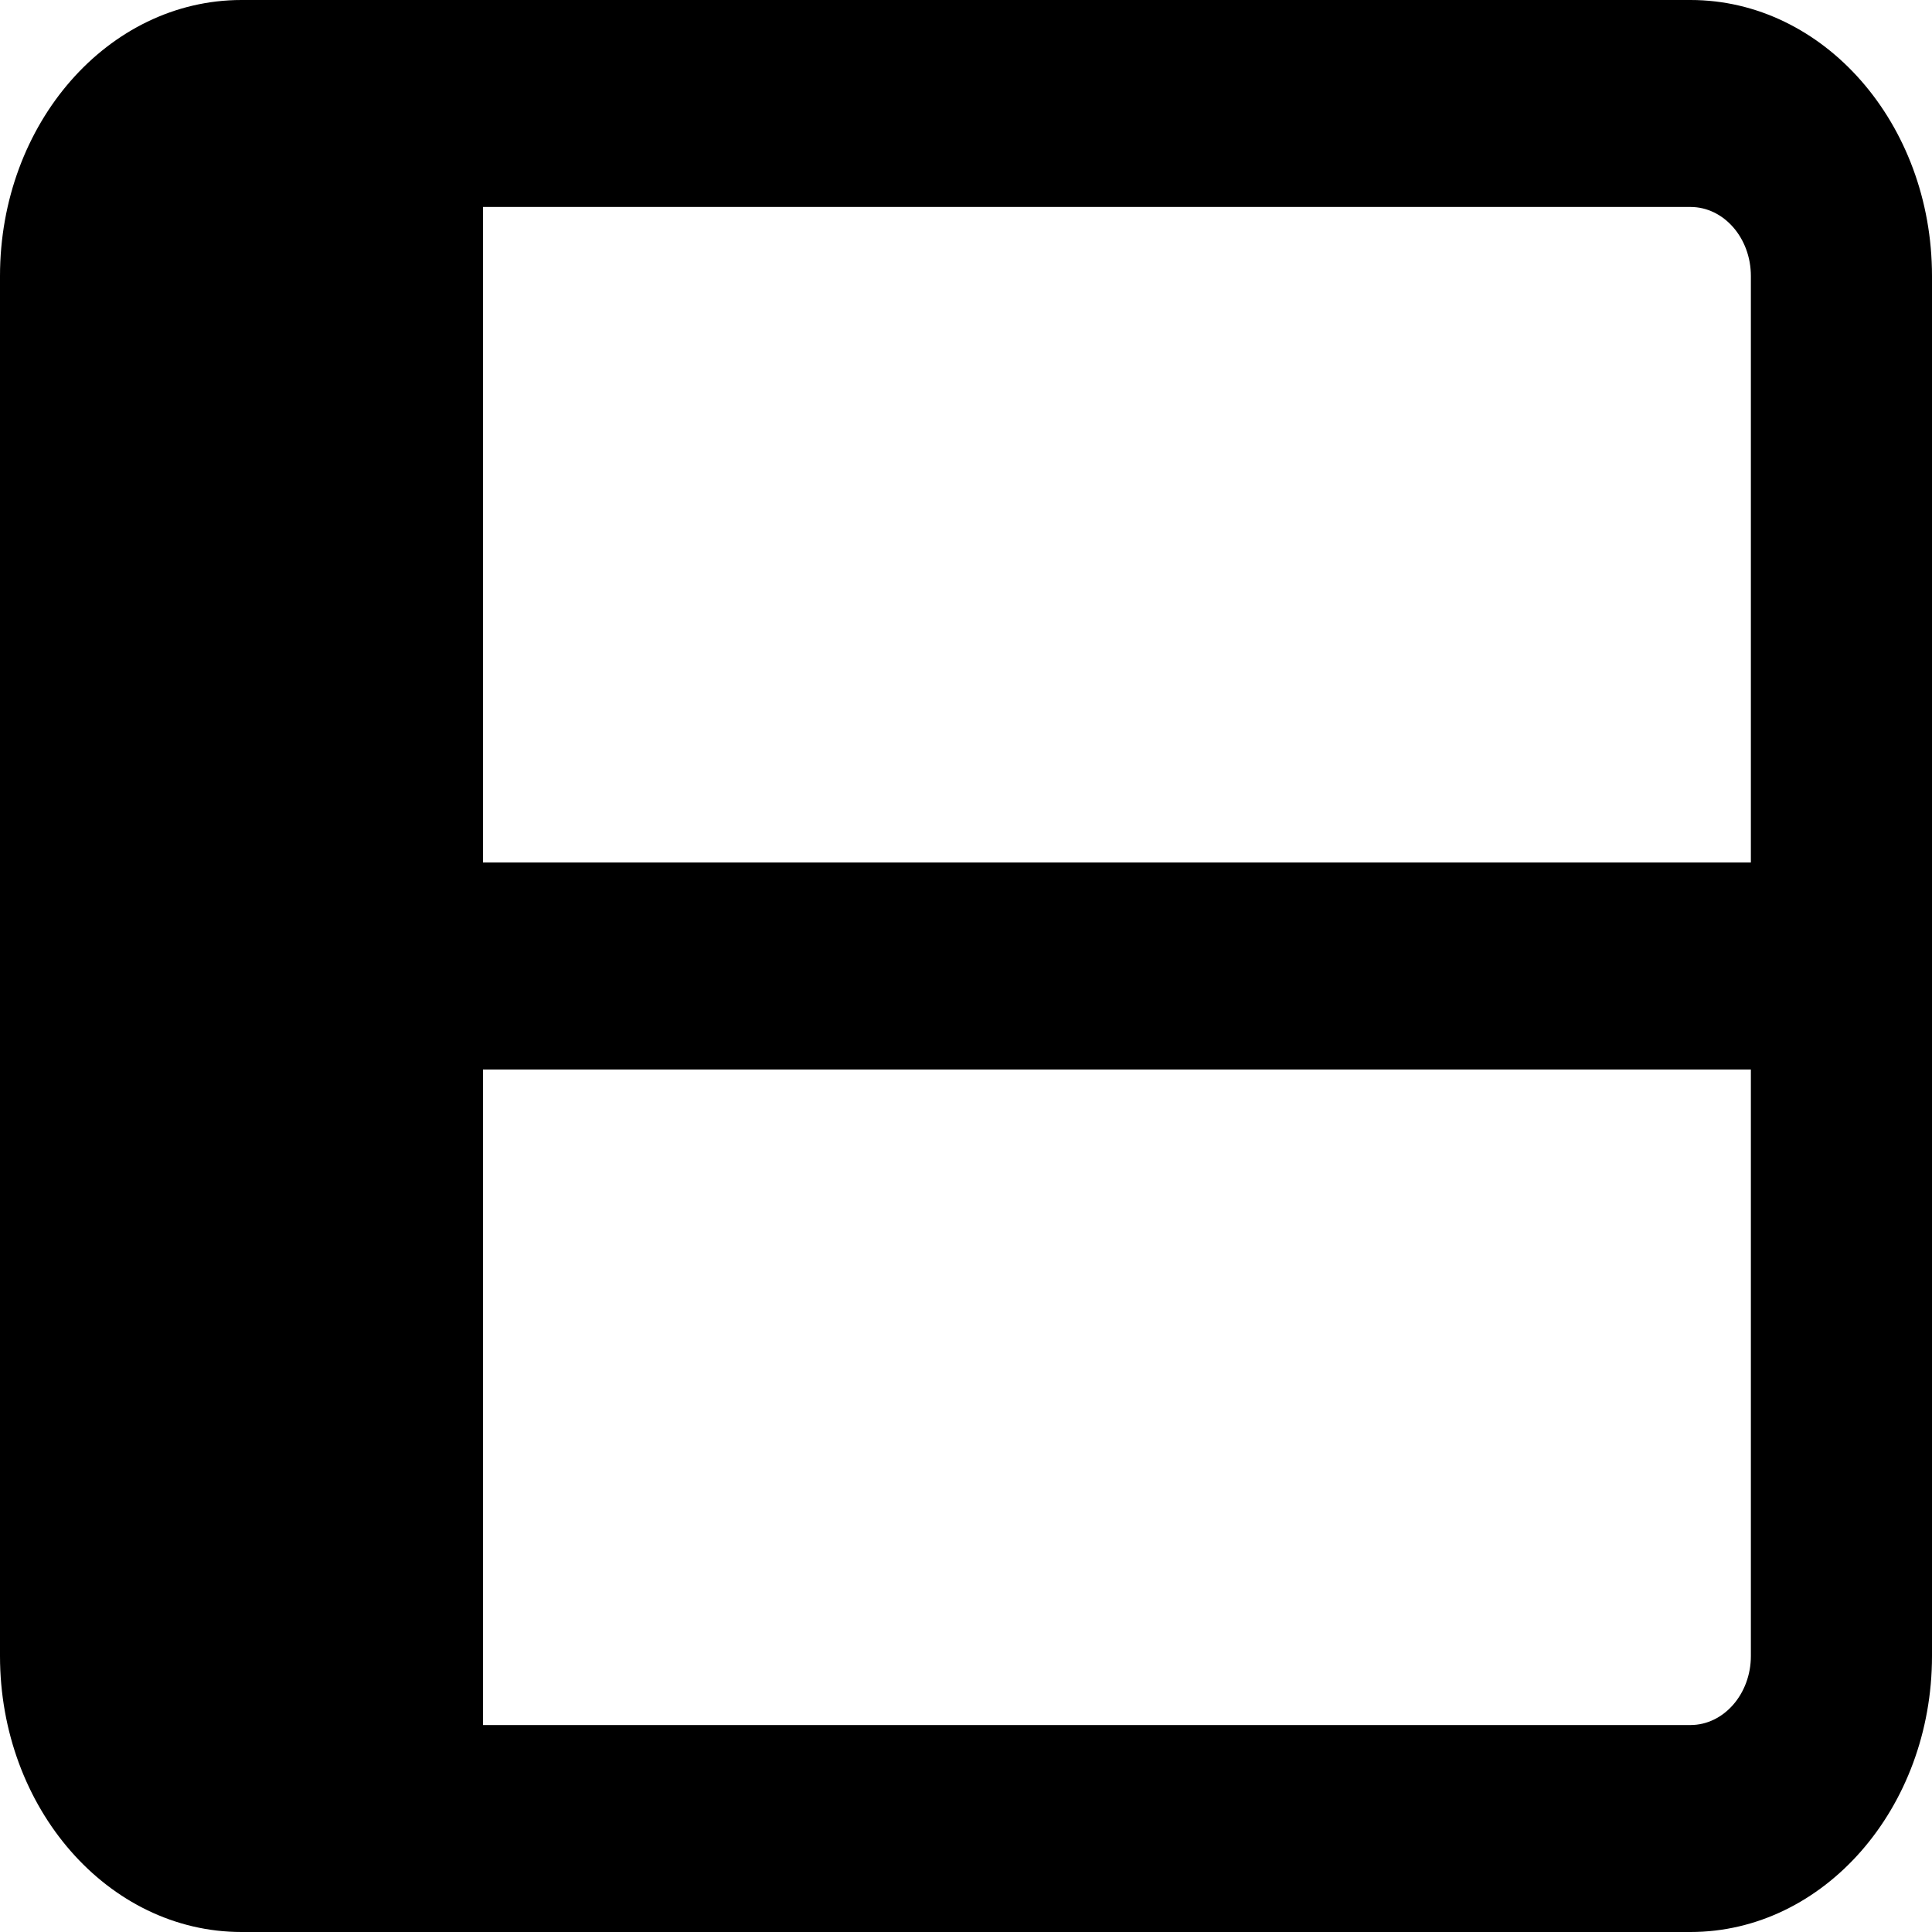
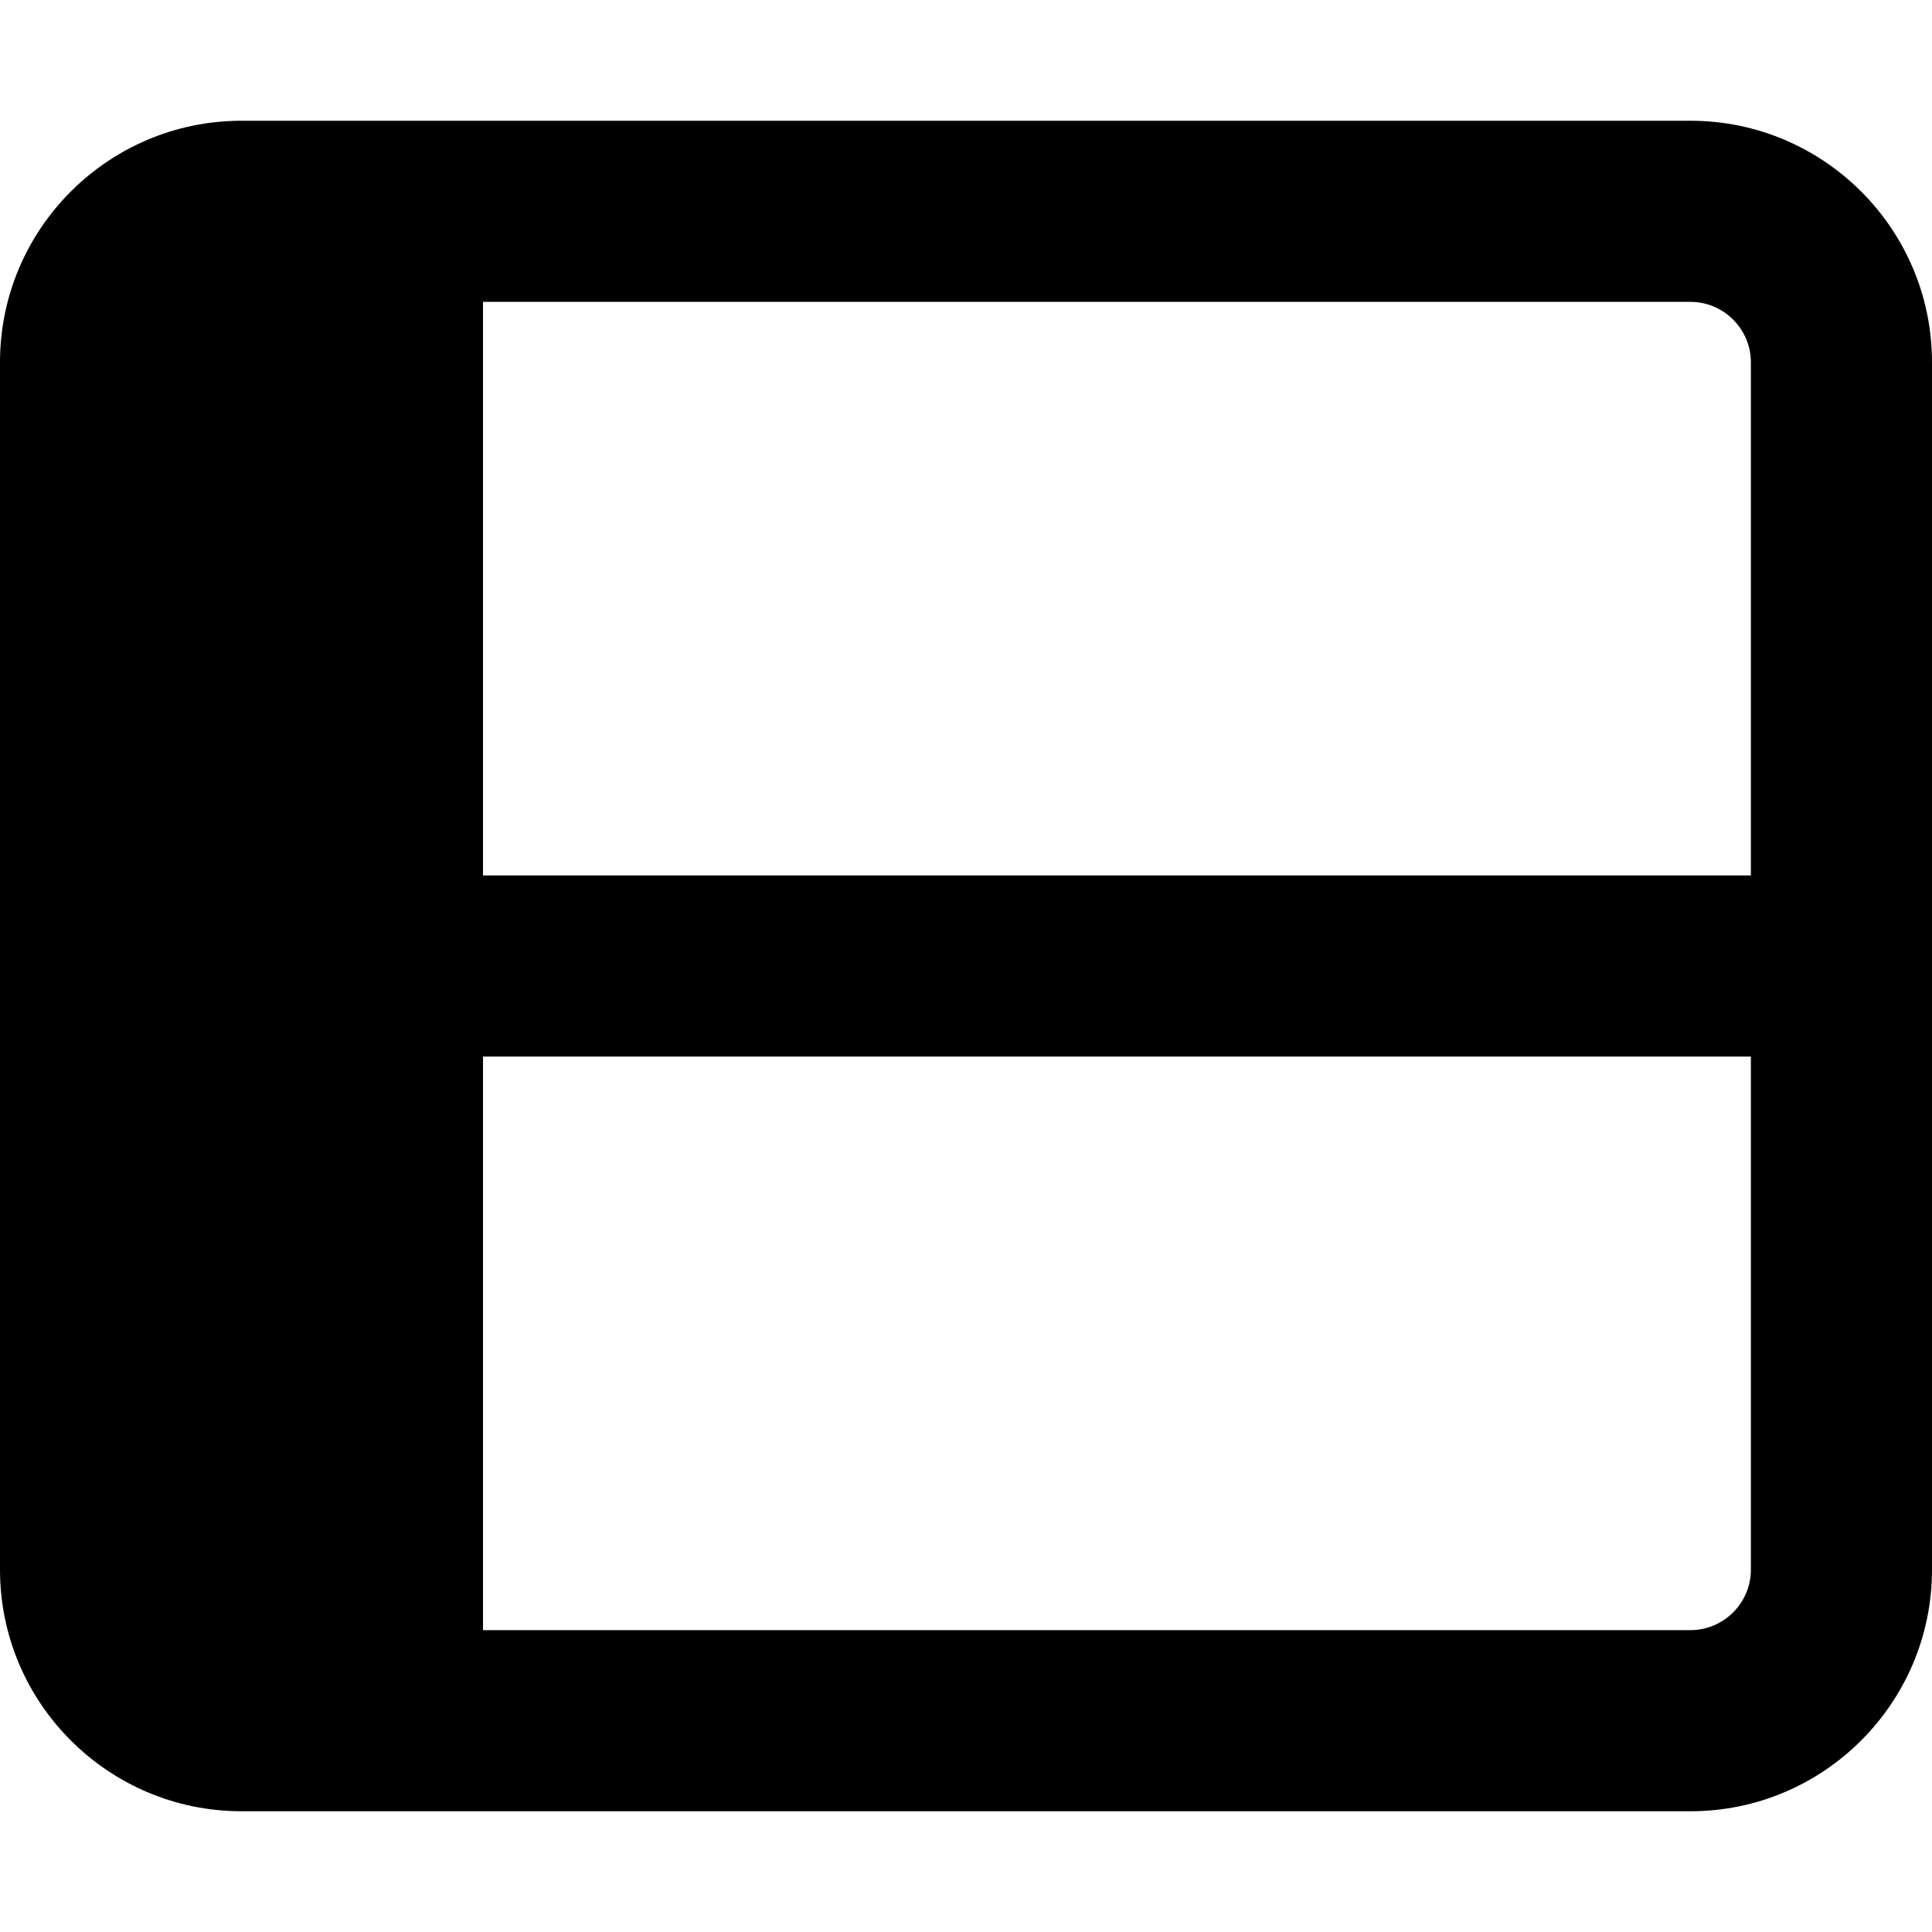
- <svg xmlns="http://www.w3.org/2000/svg" viewBox="0 0 16 16">
-   <path d="M0 2.286C0 1.023 0.895 0 2 0H14C15.103 0 16 1.023 16 2.286V13.714C16 14.975 15.103 16 14 16H2C0.895 16 0 14.975 0 13.714V2.286ZM14.5 13.714V8.857H4V14.286H14C14.275 14.286 14.5 14.029 14.5 13.714ZM14.5 7.143V2.286C14.5 1.97 14.275 1.714 14 1.714H4V7.143H14.5Z" />
+ <svg xmlns="http://www.w3.org/2000/svg" viewBox="0 0 512 512">
+   <path d="M448 432l-320 0 0-152 336 0 0 136c0 8.8-7.2 16-16 16zm16-200l-336 0 0-152 320 0c8.8 0 16 7.2 16 16l0 136zM0 416c0 35.3 28.7 64 64 64l384 0c35.3 0 64-28.7 64-64l0-320c0-35.3-28.7-64-64-64L64 32C28.7 32 0 60.7 0 96L0 416z" />
</svg>
